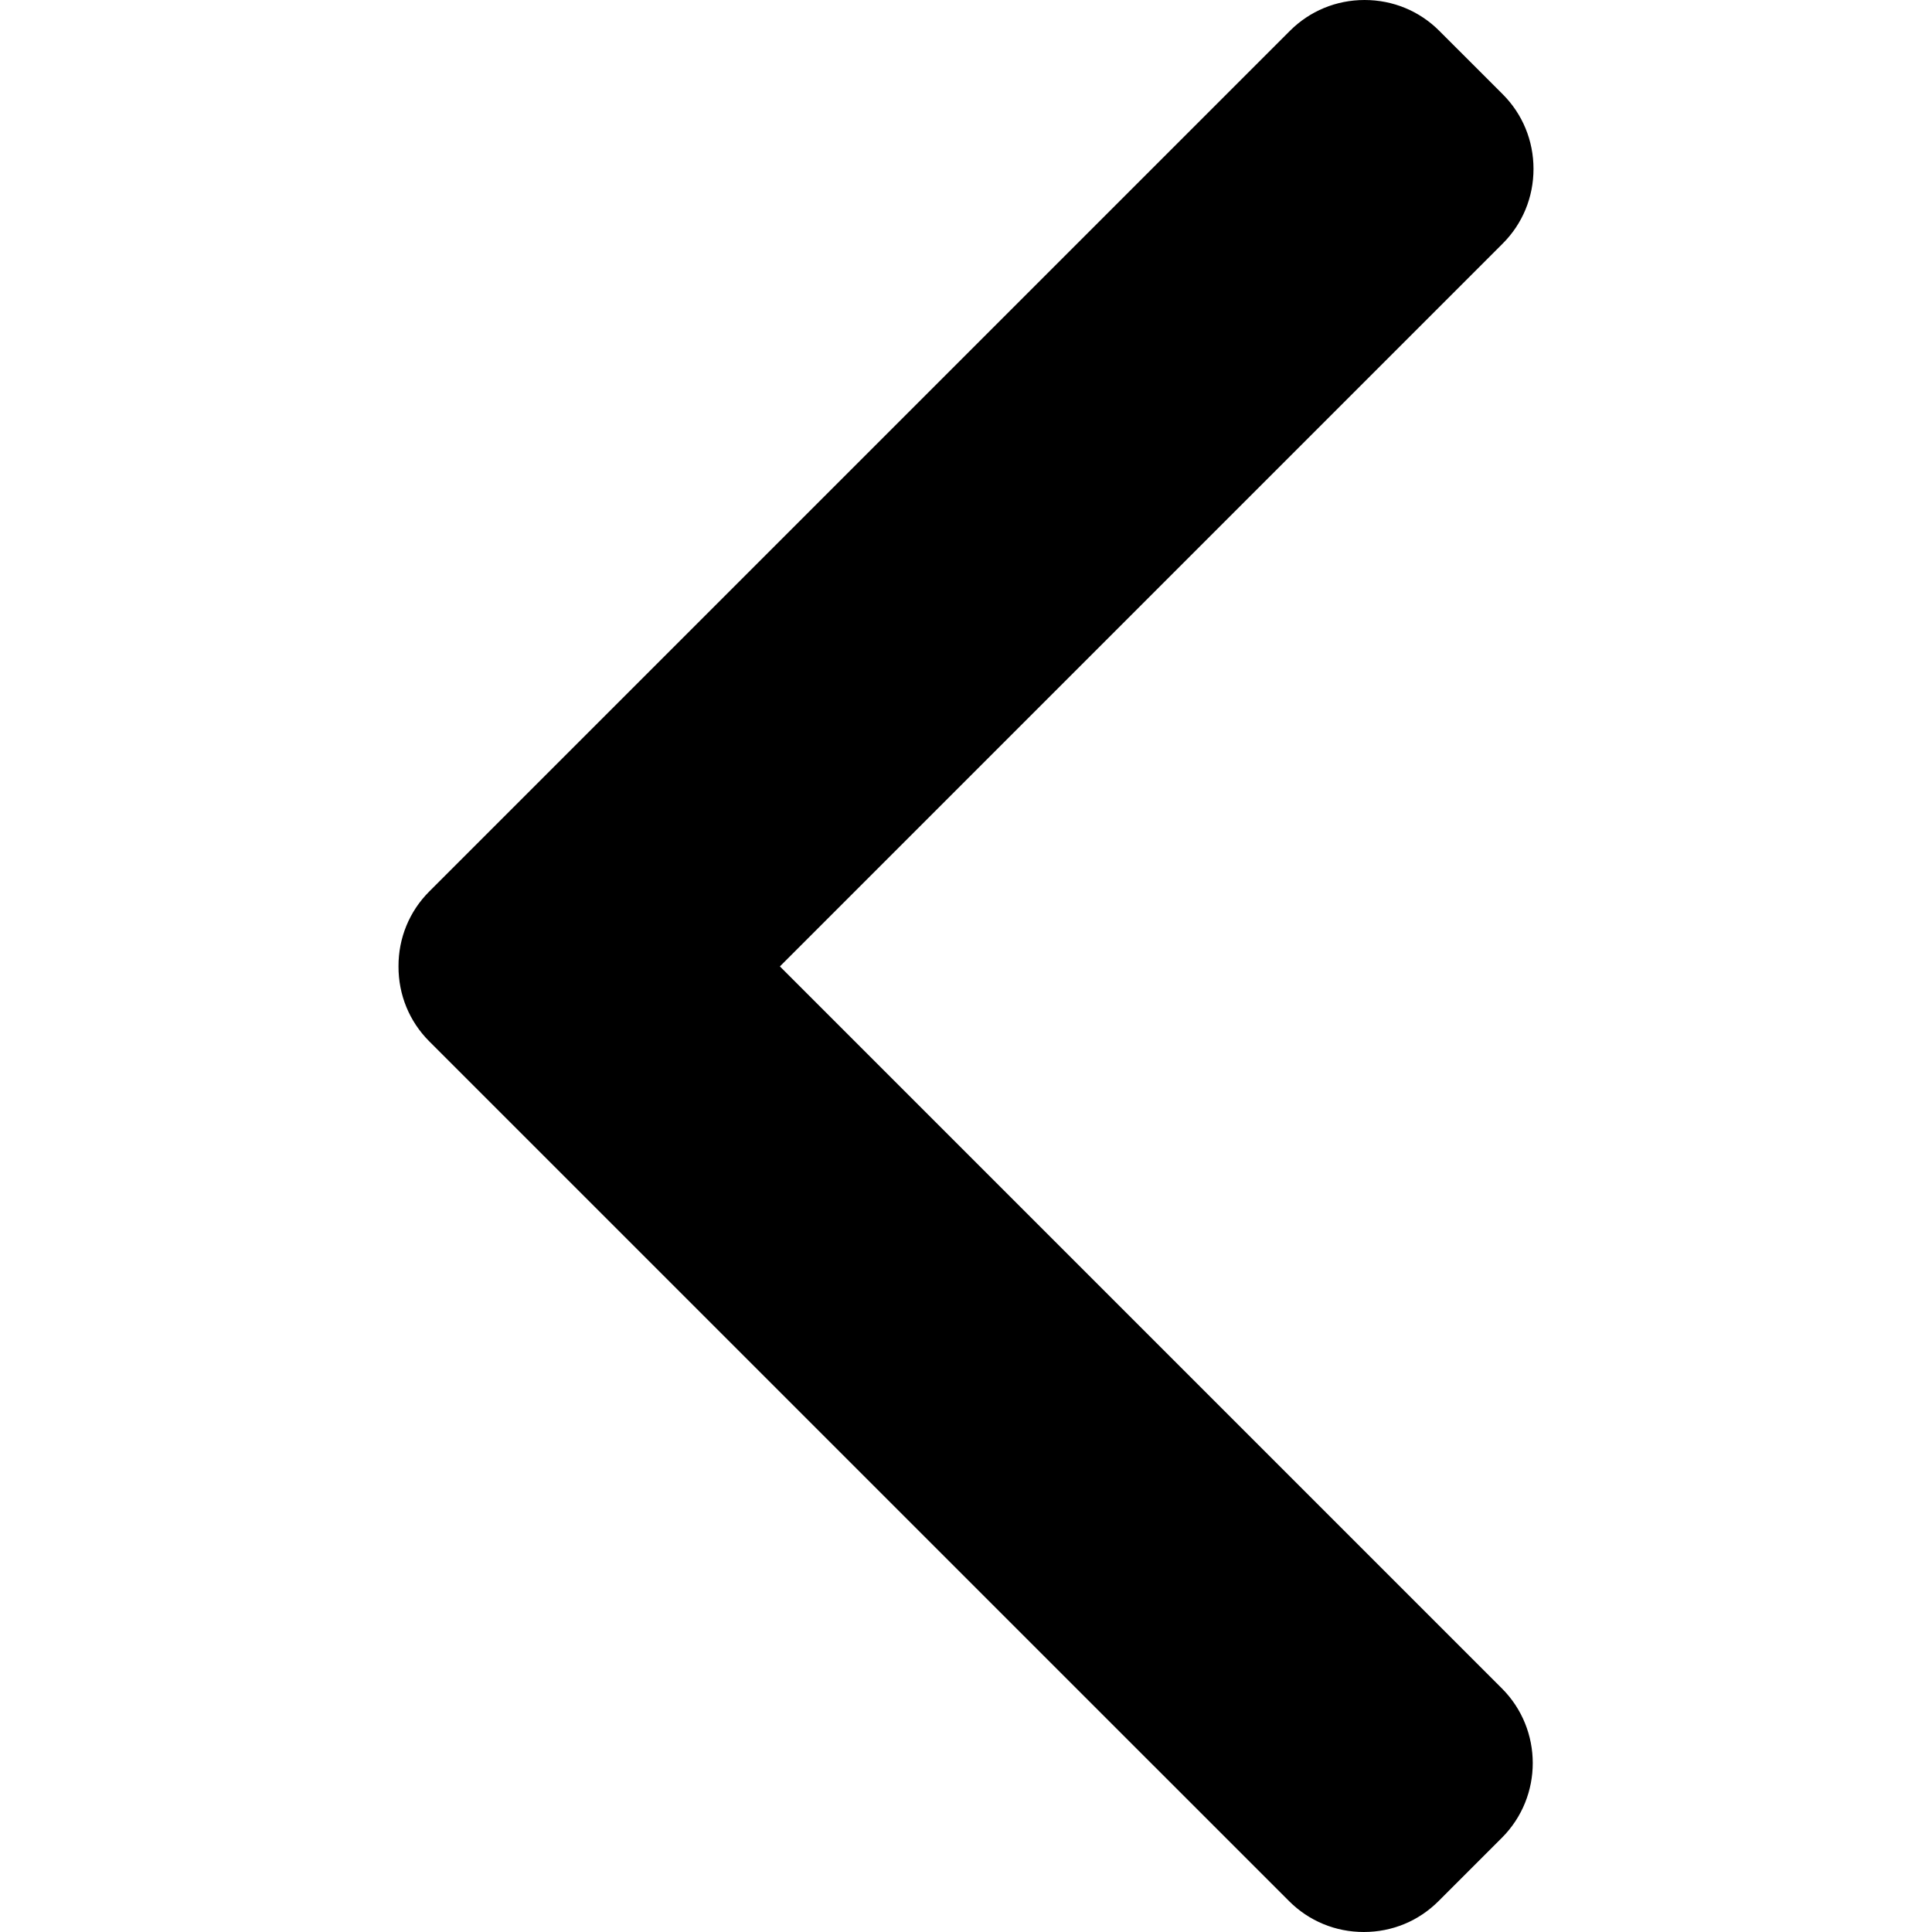
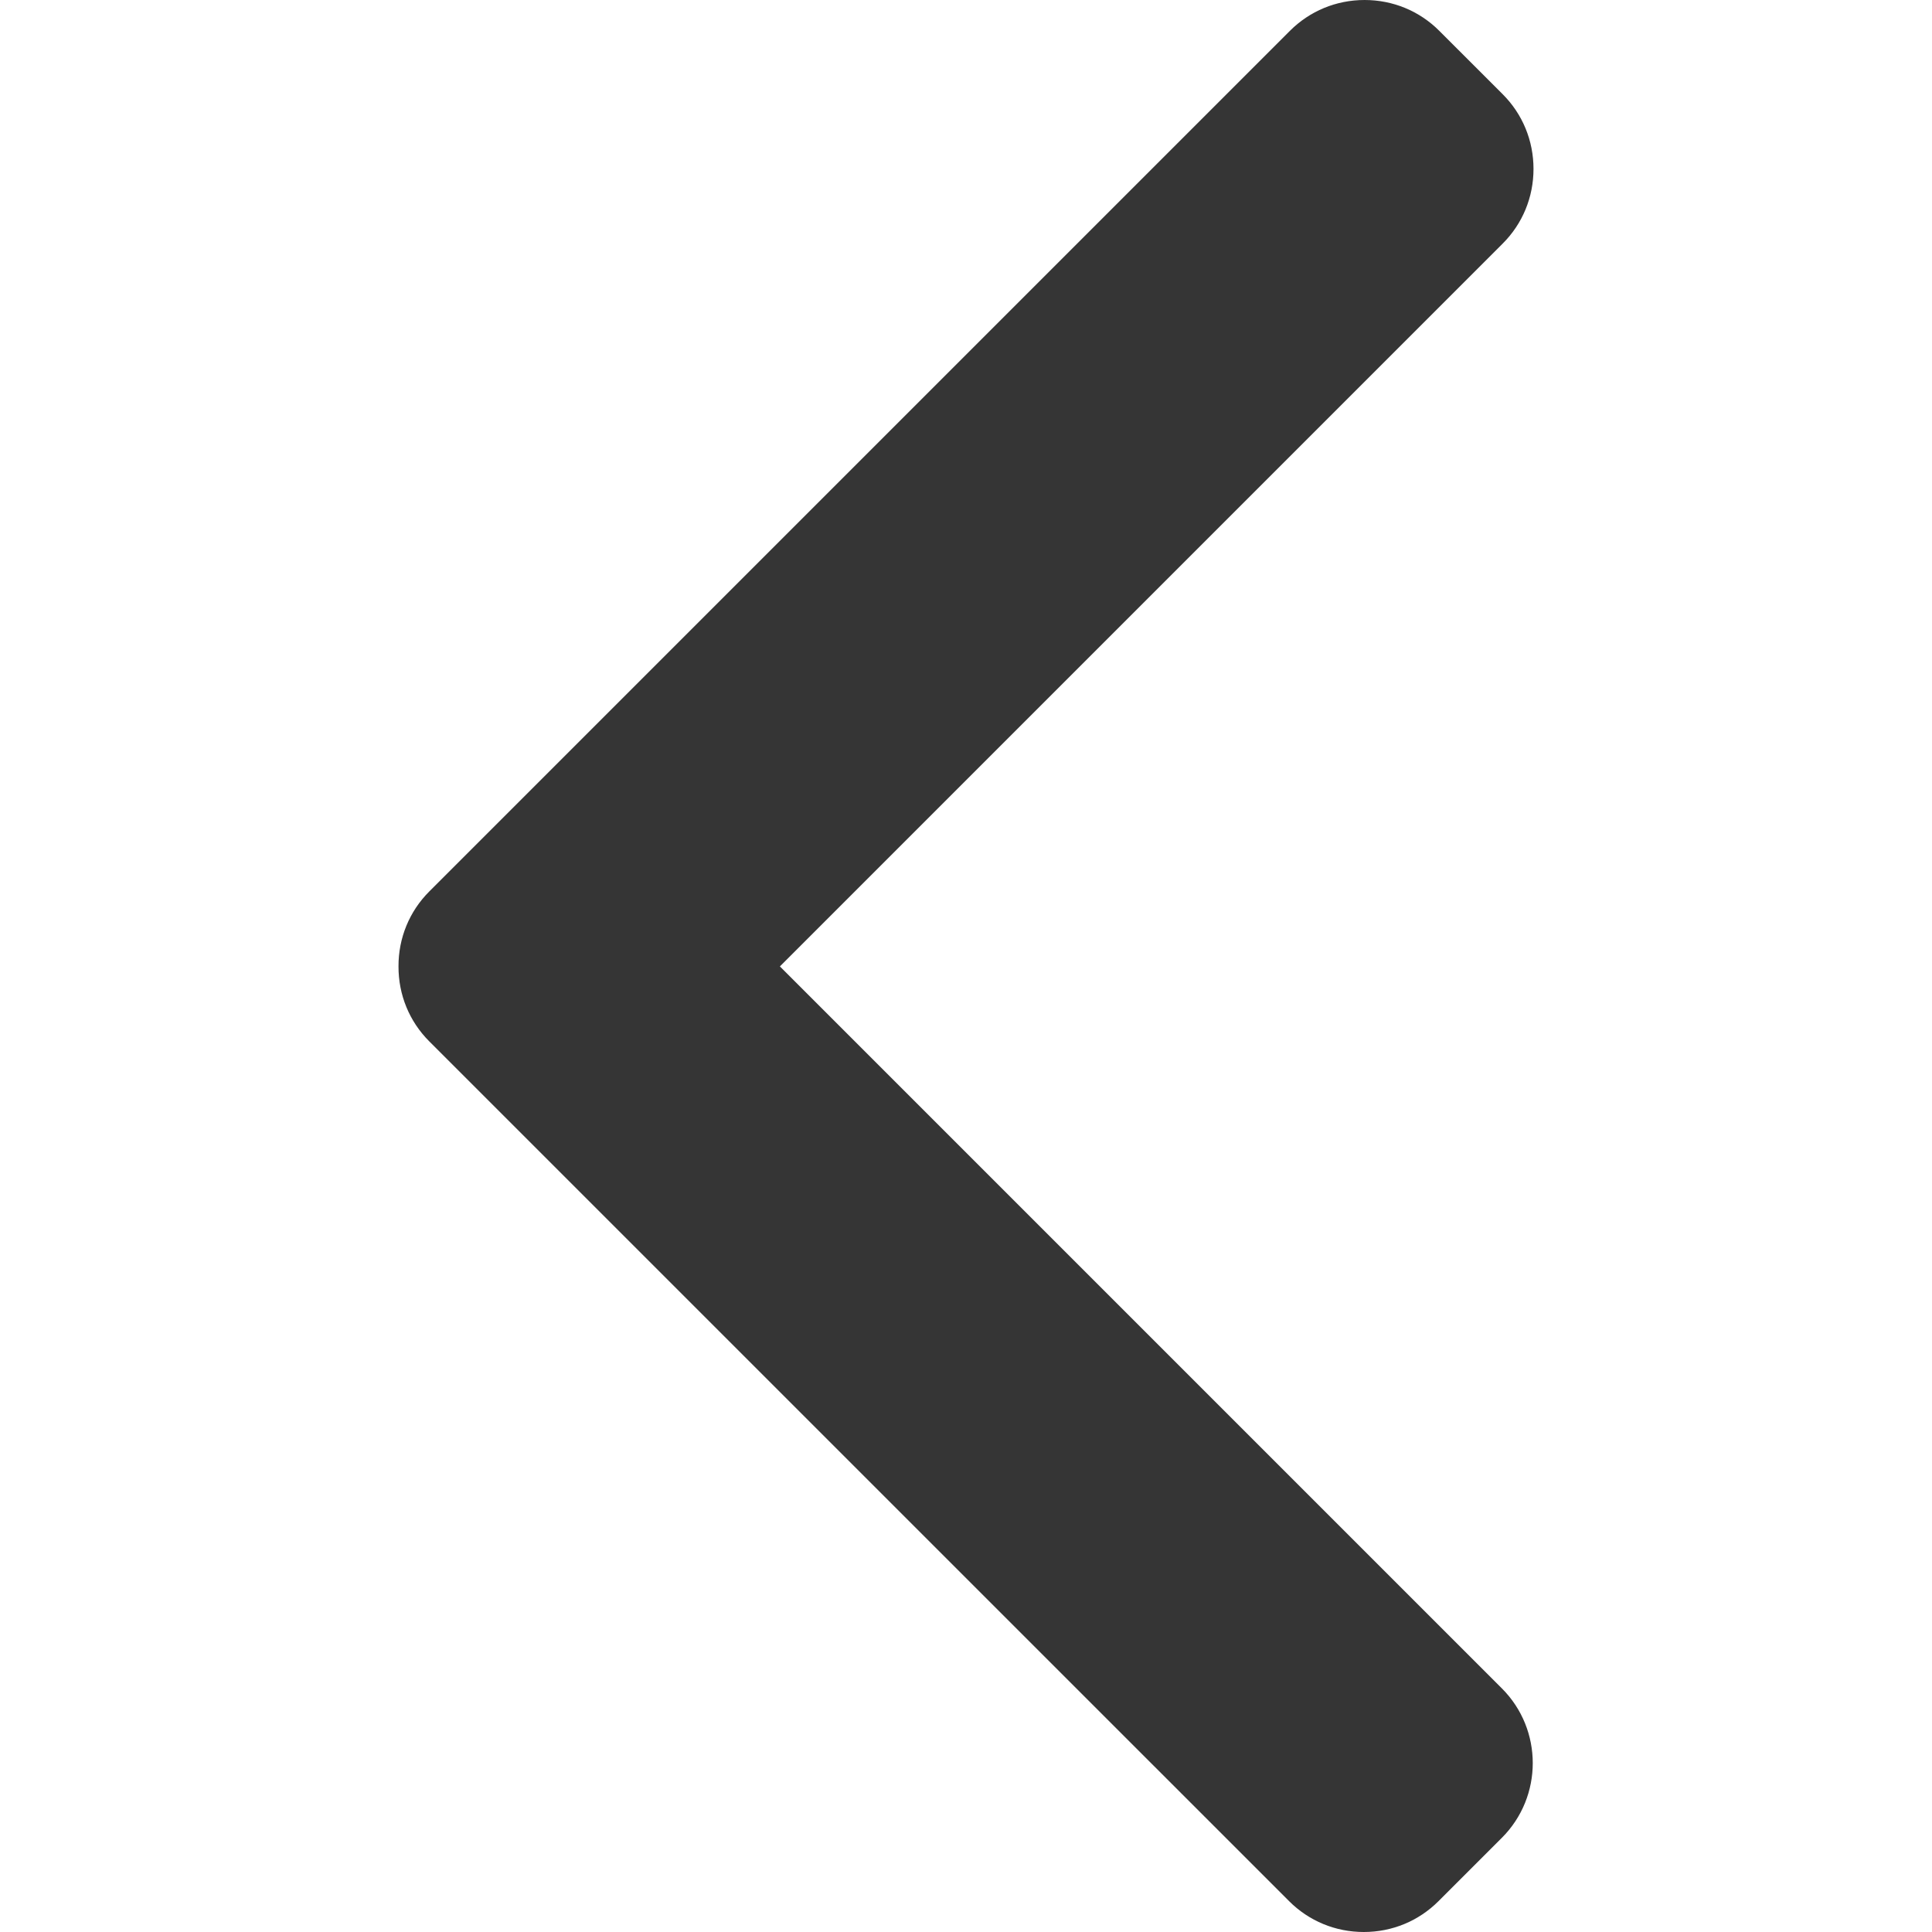
- <svg xmlns="http://www.w3.org/2000/svg" version="1.1" id="Layer_1" x="0px" y="0px" viewBox="0 0 492 492" style="enable-background:new 0 0 492 492;" xml:space="preserve">
-   <g>
-     <g>
-       <path d="M198.608,246.104L382.664,62.04c5.068-5.056,7.856-11.816,7.856-19.024c0-7.212-2.788-13.968-7.856-19.032l-16.128-16.12    C361.476,2.792,354.712,0,347.504,0s-13.964,2.792-19.028,7.864L109.328,227.008c-5.084,5.08-7.868,11.868-7.848,19.084    c-0.02,7.248,2.76,14.028,7.848,19.112l218.944,218.932c5.064,5.072,11.82,7.864,19.032,7.864c7.208,0,13.964-2.792,19.032-7.864    l16.124-16.12c10.492-10.492,10.492-27.572,0-38.06L198.608,246.104z" />
-     </g>
-   </g>
-   <g>
- </g>
-   <g>
- </g>
-   <g>
- </g>
-   <g>
- </g>
-   <g>
- </g>
-   <g>
- </g>
-   <g>
- </g>
-   <g>
- </g>
-   <g>
- </g>
-   <g>
- </g>
-   <g>
- </g>
-   <g>
- </g>
-   <g>
- </g>
-   <g>
- </g>
-   <g>
- </g>
+ <svg xmlns="http://www.w3.org/2000/svg" width="492" height="492" viewBox="0 0 492 492" fill="none">
+   <path d="M198.608 246.104L382.664 62.04C387.732 56.984 390.52 50.224 390.52 43.016C390.52 35.804 387.732 29.048 382.664 23.984L366.536 7.864C361.476 2.792 354.712 0 347.504 0C340.296 0 333.54 2.792 328.476 7.864L109.328 227.008C104.244 232.088 101.46 238.876 101.48 246.092C101.46 253.34 104.24 260.12 109.328 265.204L328.272 484.136C333.336 489.208 340.092 492 347.304 492C354.512 492 361.268 489.208 366.336 484.136L382.46 468.016C392.952 457.524 392.952 440.444 382.46 429.956L198.608 246.104Z" fill="#353535" />
</svg>
